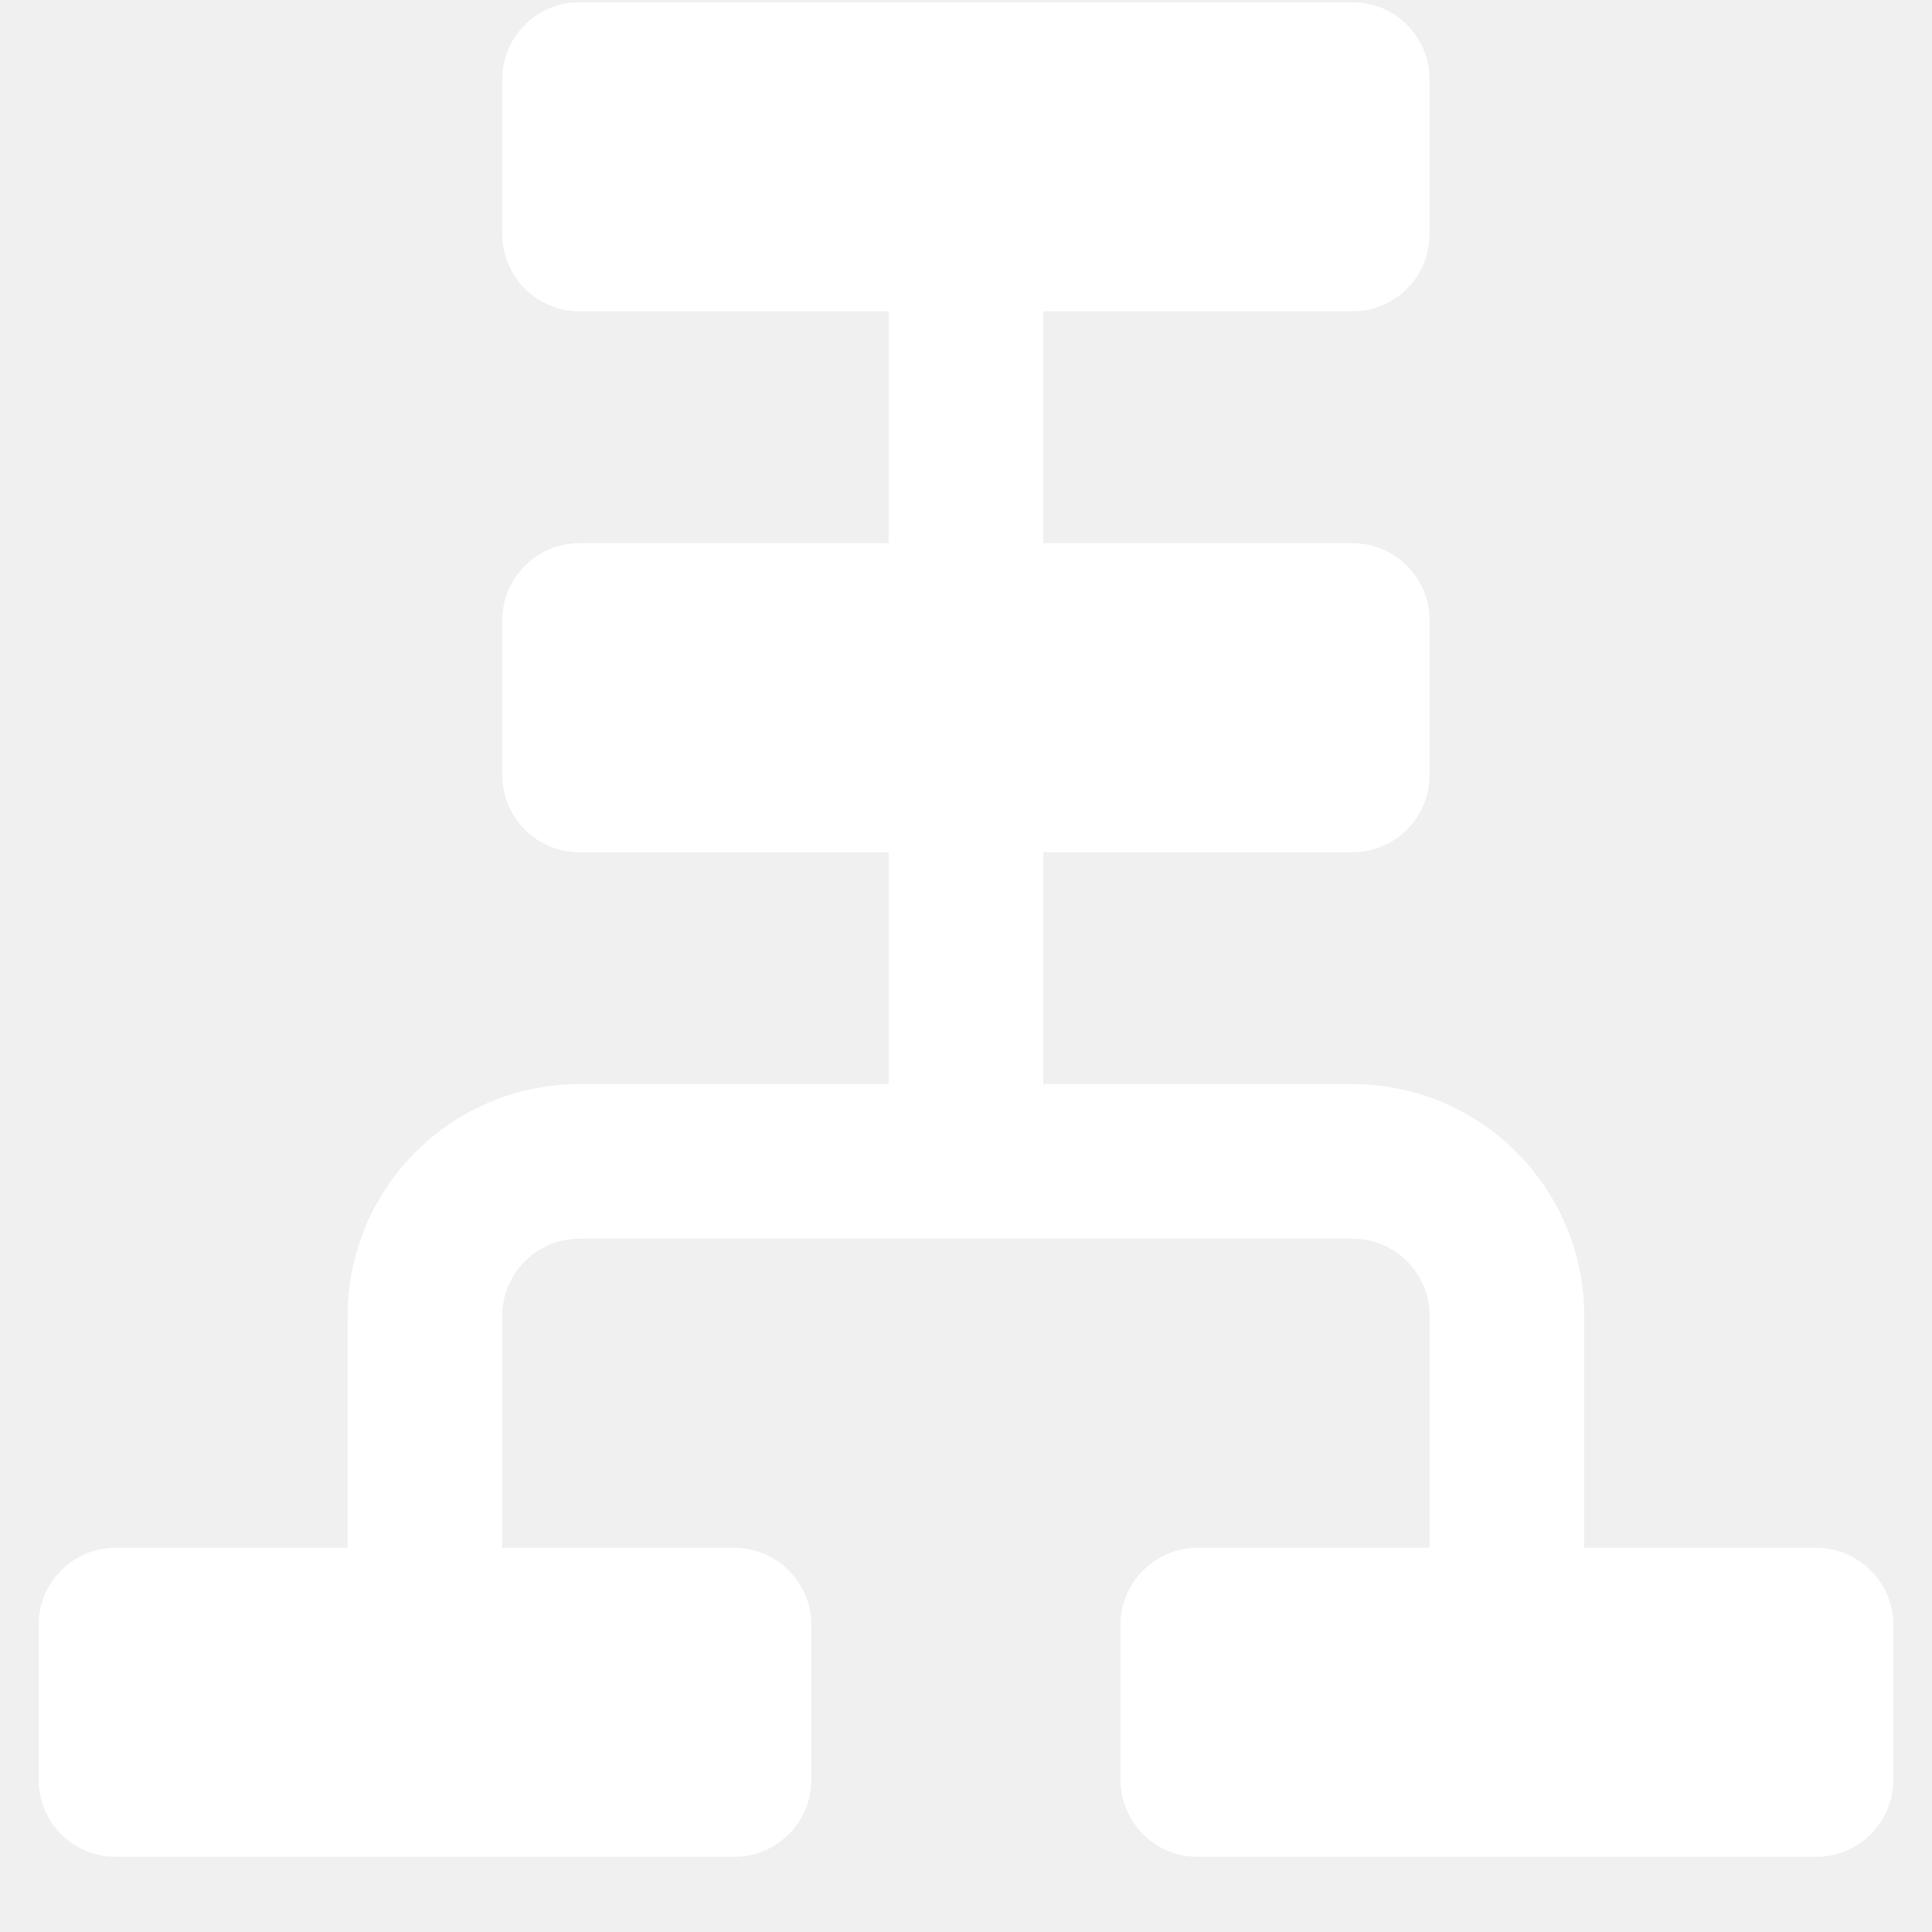
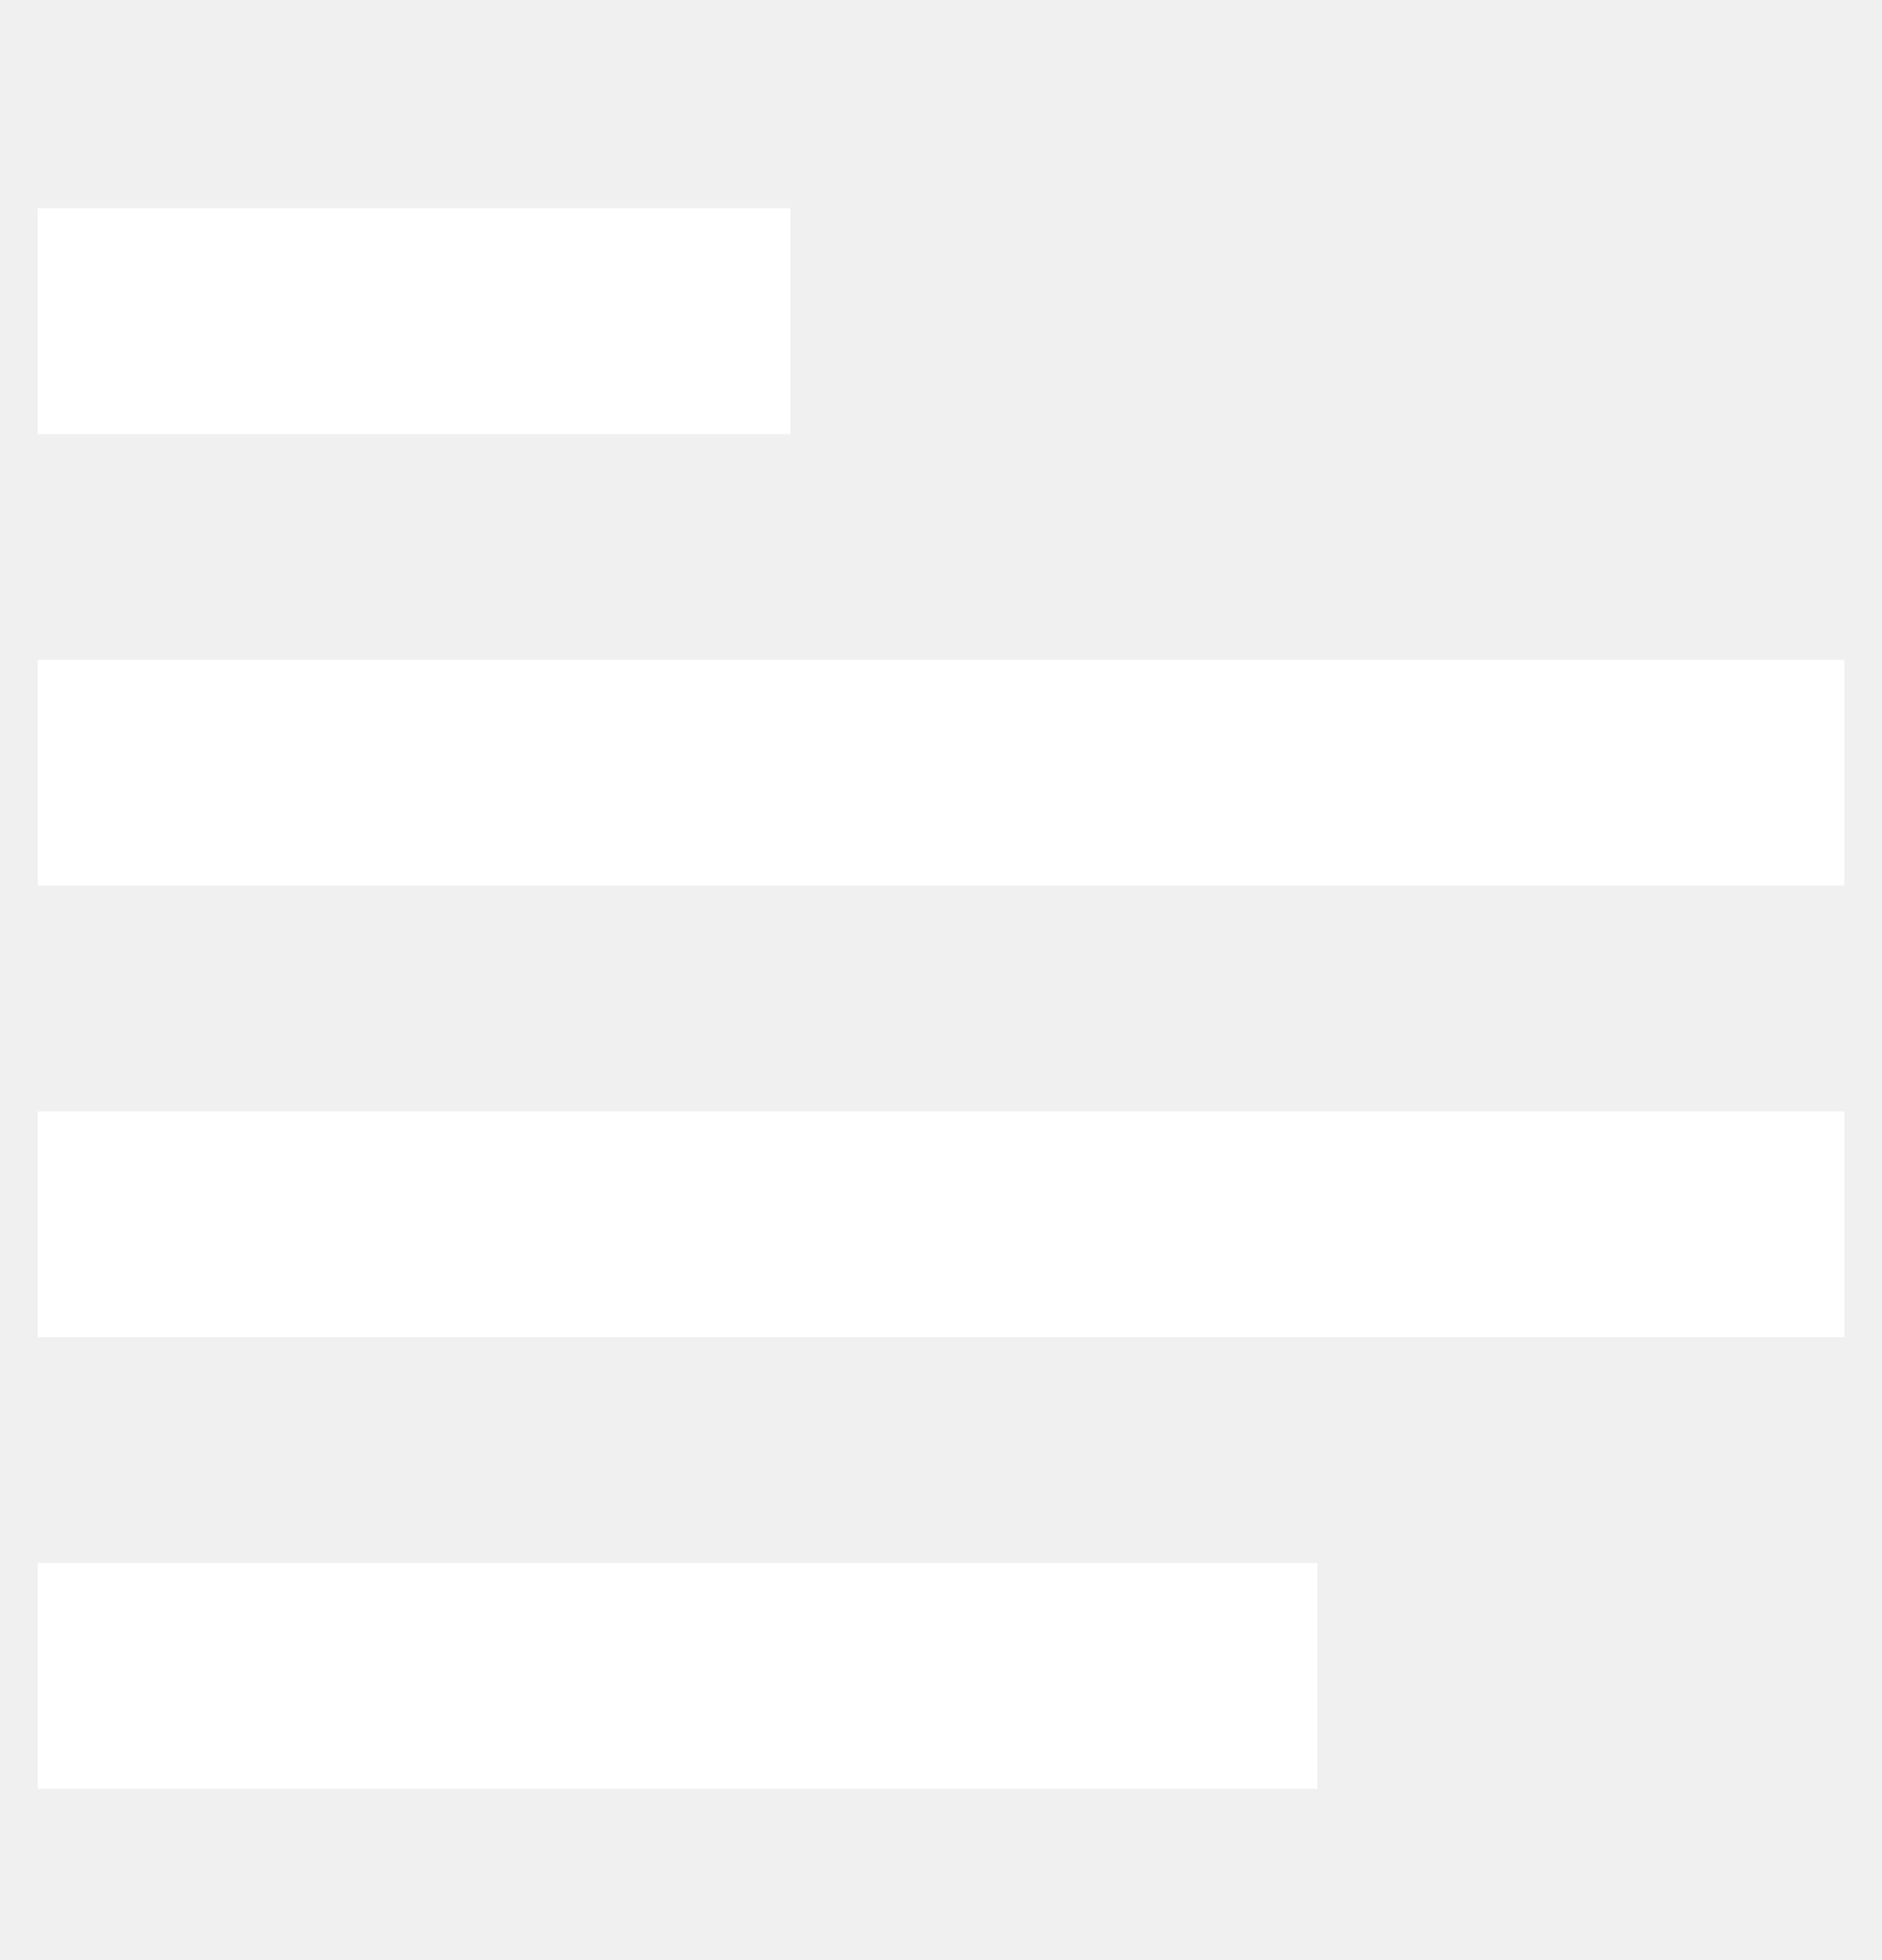
- <svg xmlns="http://www.w3.org/2000/svg" width="24" height="24" viewBox="0 0 24 24" fill="none">
-   <g clip-path="url(#clip0_4_2683)">
-     <mask id="mask0_4_2683" style="mask-type:luminance" maskUnits="userSpaceOnUse" x="0" y="0" width="24" height="24">
-       <path d="M23.52 0.027H0.479V23.067H23.52V0.027Z" fill="white" />
+ <svg xmlns="http://www.w3.org/2000/svg" width="24" height="25" viewBox="0 0 24 25" fill="none">
+   <g clip-path="url(#clip0_4_2663)">
+     <mask id="mask0_4_2663" style="mask-type:luminance" maskUnits="userSpaceOnUse" x="0" y="0" width="24" height="24">
+       <path d="M23.52 0.736H0.48V23.776H23.52V0.736Z" fill="white" />
    </mask>
-     <g mask="url(#mask0_4_2683)">
-       <path fill-rule="evenodd" clip-rule="evenodd" d="M6.239 0.987C6.239 0.457 6.669 0.027 7.199 0.027H16.799C17.33 0.027 17.759 0.457 17.759 0.987V2.907C17.759 3.438 17.33 3.867 16.799 3.867H12.96V6.747H16.799C17.33 6.747 17.759 7.177 17.759 7.707V9.627C17.759 10.158 17.33 10.587 16.799 10.587H12.96V13.467H16.799C18.39 13.467 19.68 14.757 19.68 16.347V19.227H22.559C23.09 19.227 23.52 19.657 23.52 20.187V22.107C23.52 22.637 23.09 23.067 22.559 23.067H14.88C14.349 23.067 13.919 22.637 13.919 22.107V20.187C13.919 19.657 14.349 19.227 14.88 19.227H17.759V16.347C17.759 15.817 17.33 15.387 16.799 15.387H7.199C6.669 15.387 6.239 15.817 6.239 16.347V19.227H9.119C9.65 19.227 10.079 19.657 10.079 20.187V22.107C10.079 22.637 9.65 23.067 9.119 23.067H1.439C0.909 23.067 0.479 22.637 0.479 22.107V20.187C0.479 19.657 0.909 19.227 1.439 19.227H4.319V16.347C4.319 14.757 5.609 13.467 7.199 13.467H11.04V10.587H7.199C6.669 10.587 6.239 10.158 6.239 9.627V7.707C6.239 7.177 6.669 6.747 7.199 6.747H11.04V3.867H7.199C6.669 3.867 6.239 3.438 6.239 2.907V0.987Z" fill="white" />
+     <g mask="url(#mask0_4_2663)">
+       <path fill-rule="evenodd" clip-rule="evenodd" d="M10.08 2.656H0.48V5.536H10.08V2.656ZM23.52 8.416H0.48V11.296H23.52V8.416ZM0.48 14.176H23.52V17.056H0.48V14.176ZM16.8 19.936H0.48V22.816H16.8V19.936Z" fill="white" />
    </g>
  </g>
  <defs>
-     <clipPath id="clip0_4_2683">
-       <rect width="24" height="24" fill="white" />
+     <clipPath id="clip0_4_2663">
+       <rect width="24" height="24" fill="white" transform="translate(0 0.708984)" />
    </clipPath>
  </defs>
</svg>
